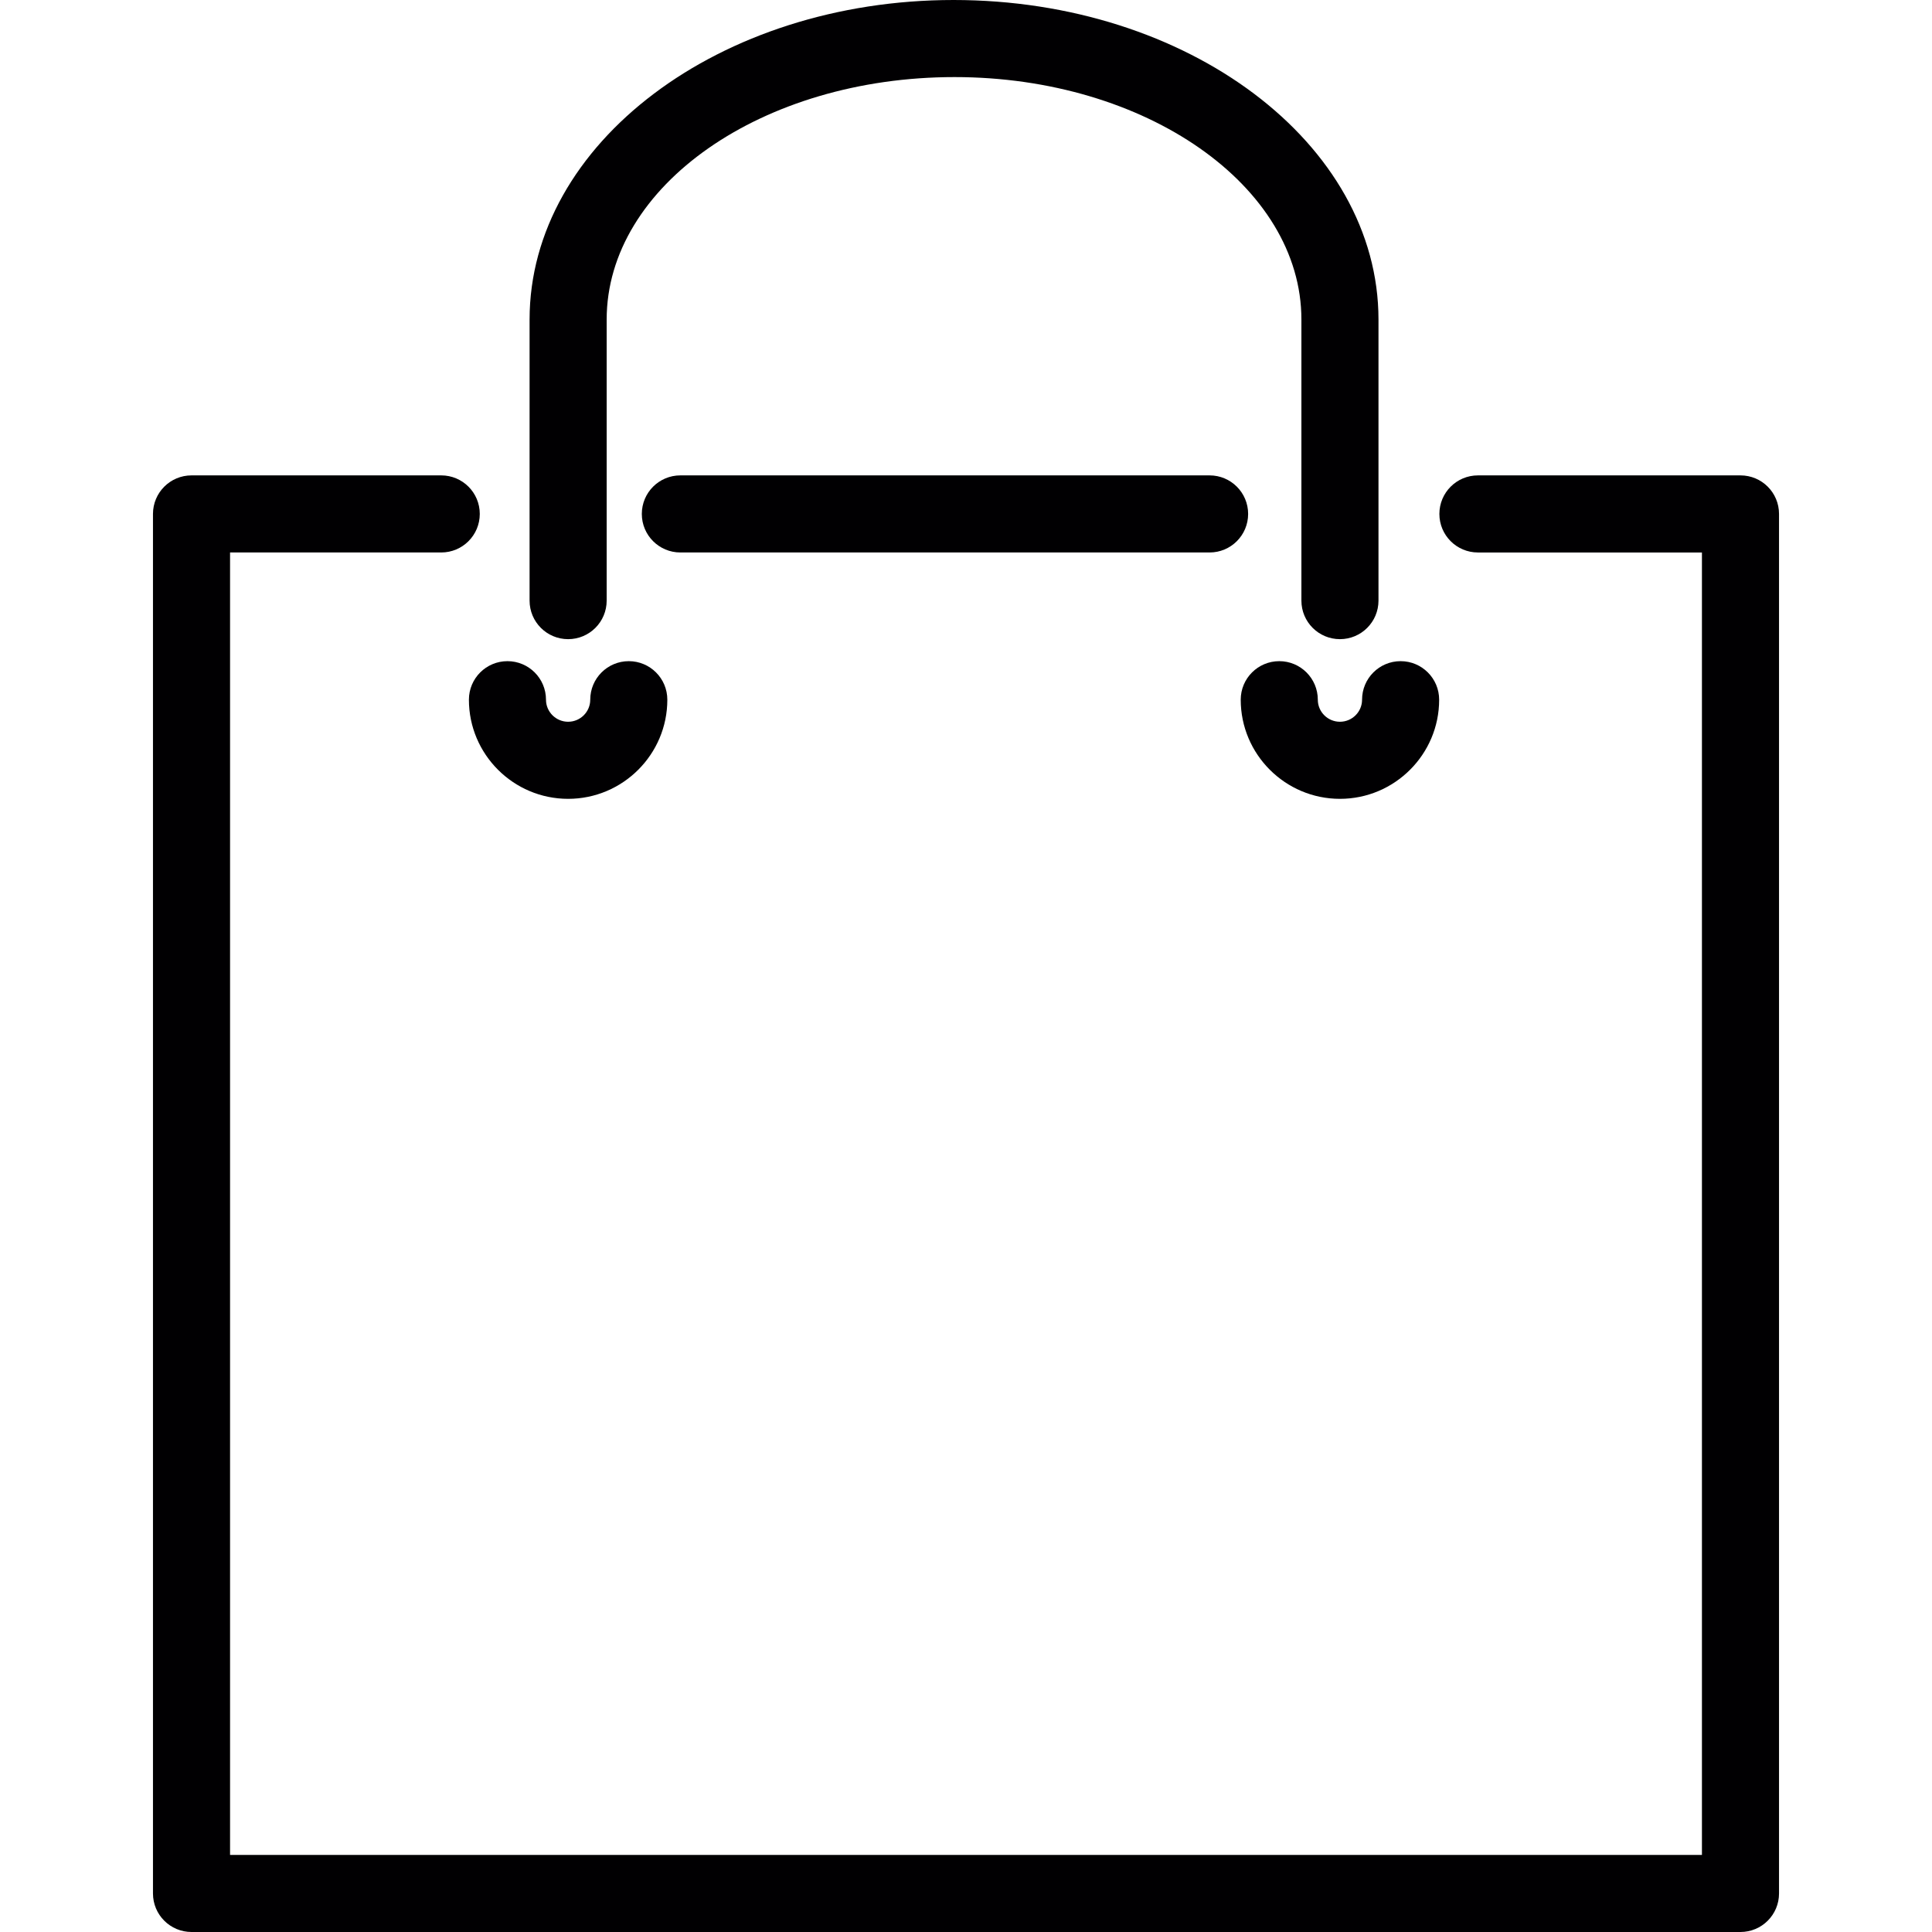
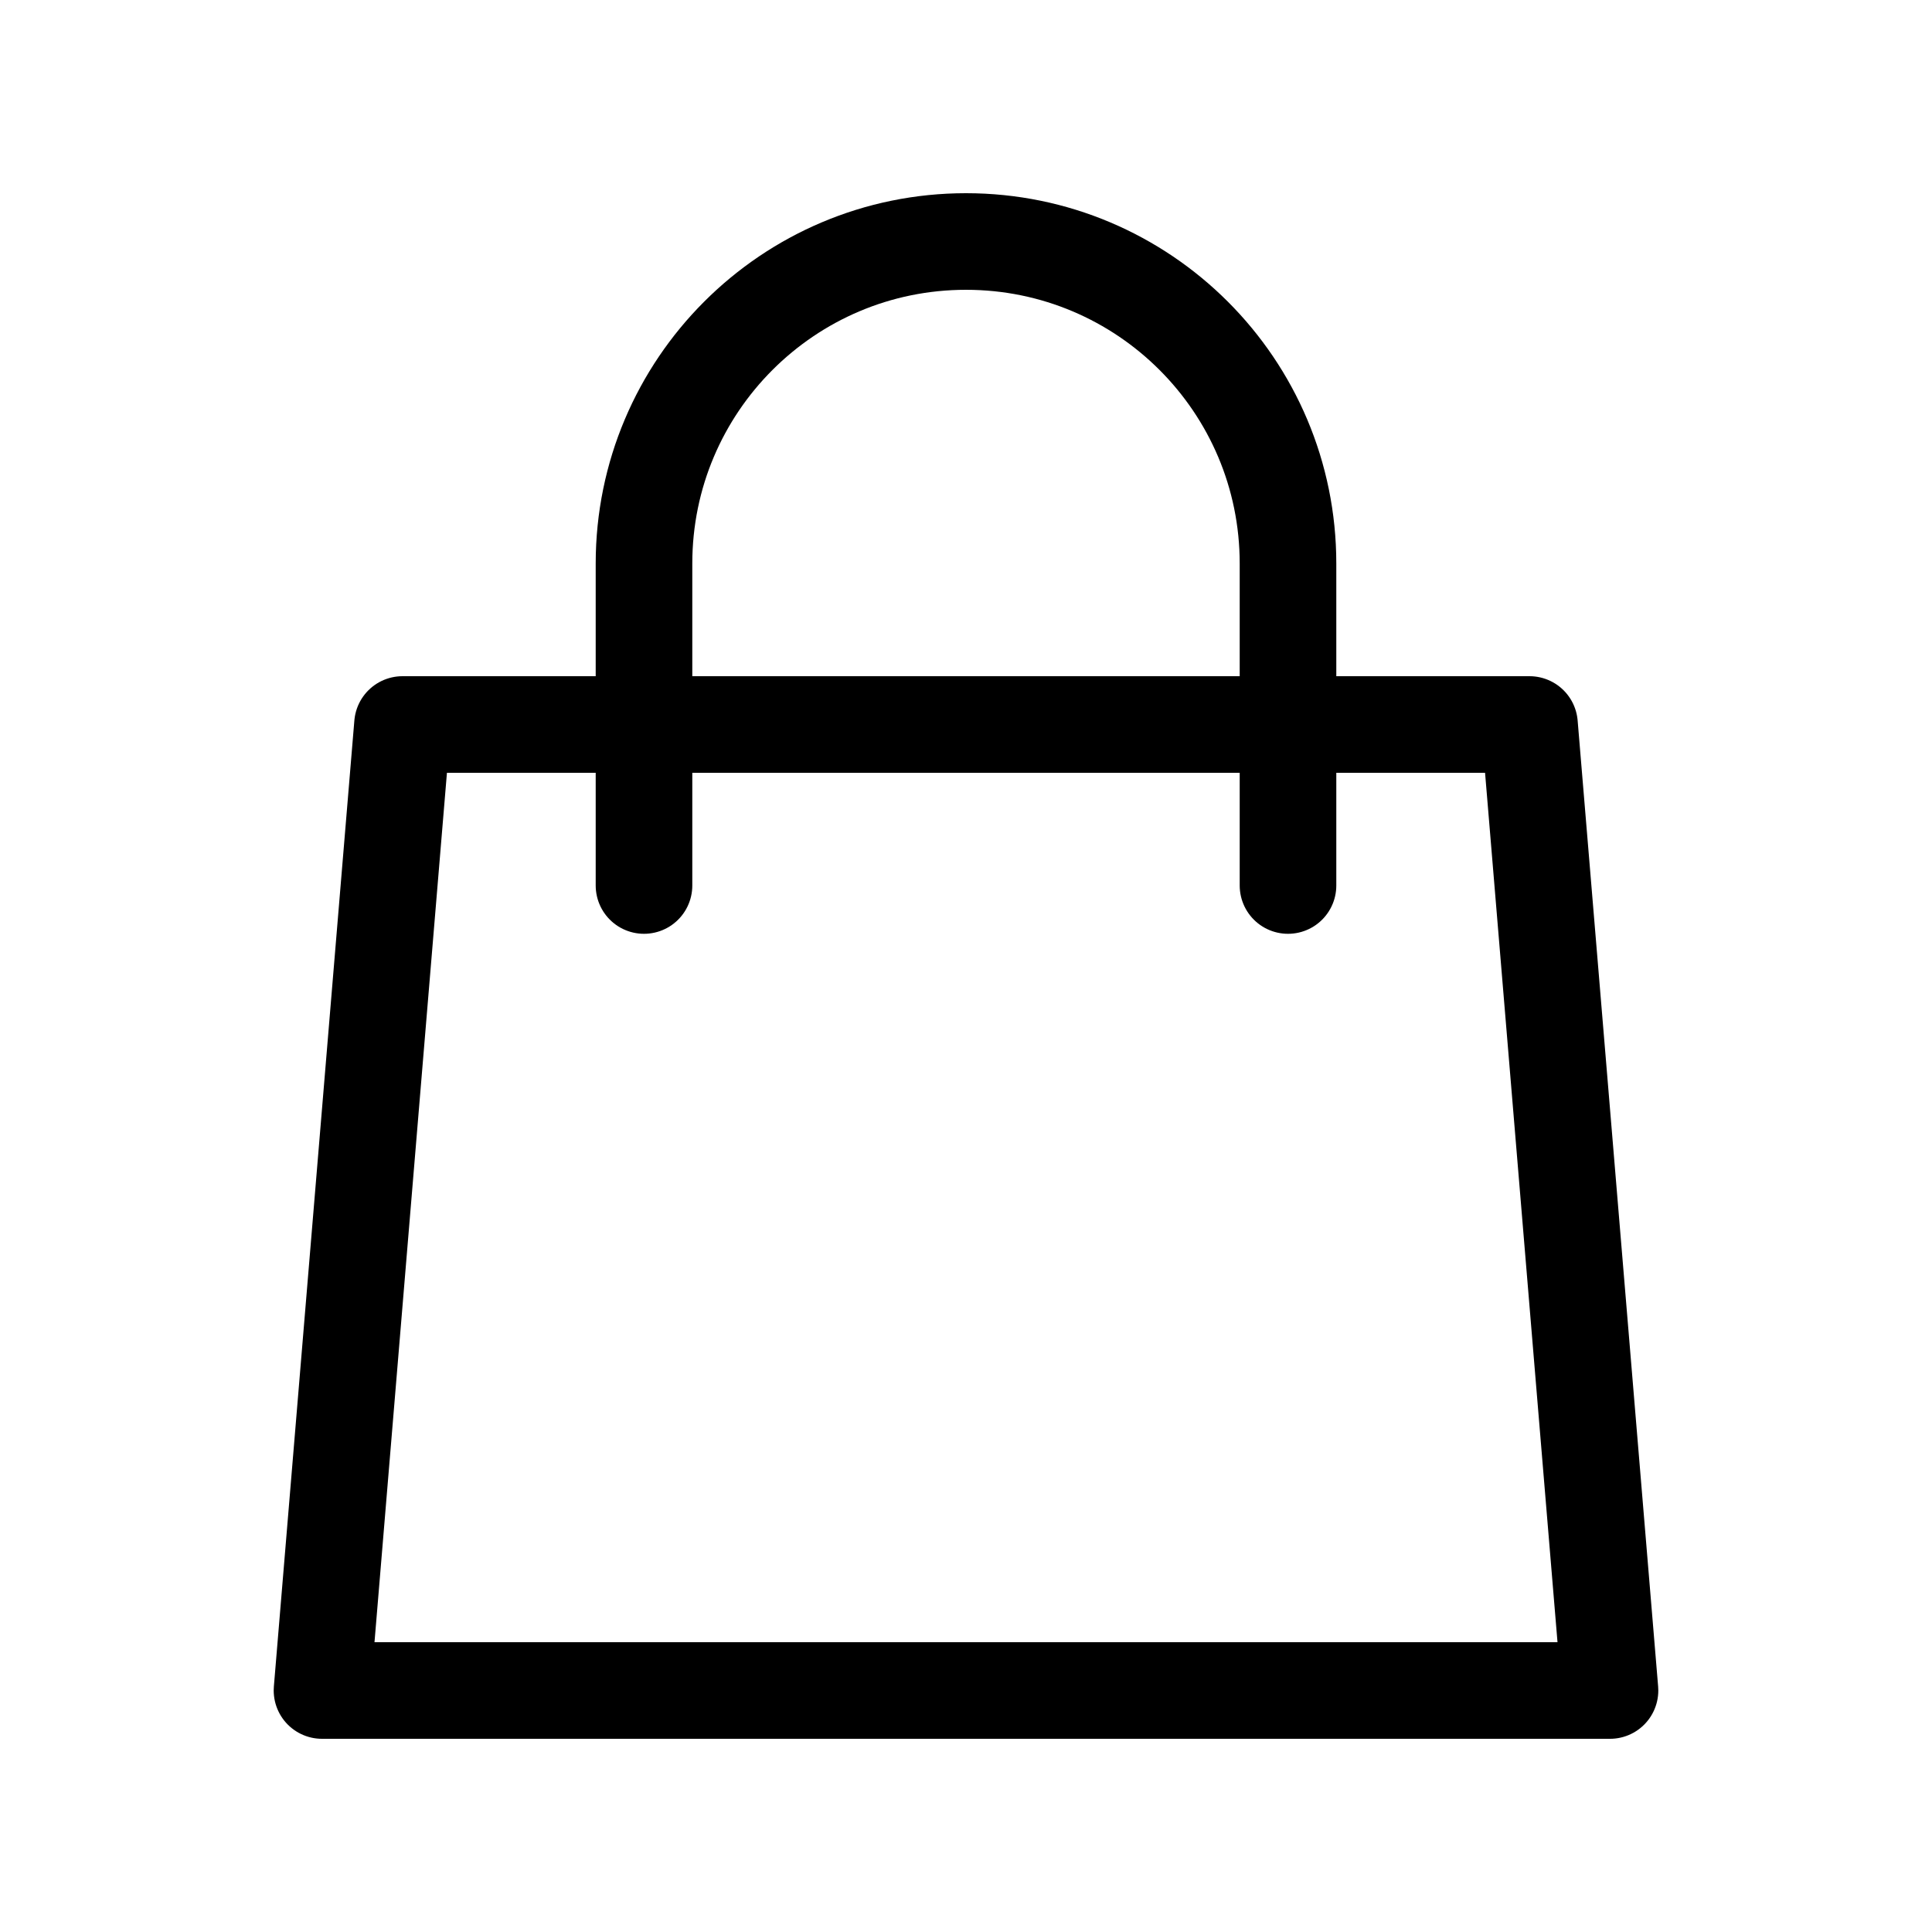
- <svg xmlns="http://www.w3.org/2000/svg" version="1.1" id="Capa_1" x="0px" y="0px" viewBox="0 0 407.453 407.453" style="enable-background:new 0 0 407.453 407.453;" xml:space="preserve">
-   <g>
-     <path style="fill:#010002;" d="M255.099,116.515c4.487,0,8.129-3.633,8.129-8.129c0-4.495-3.642-8.129-8.129-8.129H143.486   c-4.487,0-8.129,3.633-8.129,8.129c0,4.495,3.642,8.129,8.129,8.129H255.099z" />
-     <path style="fill:#010002;" d="M367.062,100.258H311.69c-4.487,0-8.129,3.633-8.129,8.129c0,4.495,3.642,8.129,8.129,8.129h47.243   v274.681H48.519V116.515h44.536c4.487,0,8.129-3.633,8.129-8.129c0-4.495-3.642-8.129-8.129-8.129H40.391   c-4.487,0-8.129,3.633-8.129,8.129v290.938c0,4.495,3.642,8.129,8.129,8.129h326.671c4.487,0,8.129-3.633,8.129-8.129V108.386   C375.191,103.891,371.557,100.258,367.062,100.258z" />
-     <path style="fill:#010002;" d="M282.59,134.796c4.487,0,8.129-3.633,8.129-8.129V67.394C290.718,30.238,250.604,0,201.101,0   c-49.308,0-89.414,30.238-89.414,67.394v59.274c0,4.495,3.642,8.129,8.129,8.129s8.129-3.633,8.129-8.129V67.394   c0-28.198,32.823-51.137,73.36-51.137c40.334,0,73.157,22.939,73.157,51.137v59.274   C274.461,131.163,278.095,134.796,282.59,134.796z" />
-     <path style="fill:#010002;" d="M98.892,147.566c0,11.526,9.389,20.907,20.923,20.907c11.534,0,20.923-9.38,20.923-20.907   c0-4.495-3.642-8.129-8.129-8.129s-8.129,3.633-8.129,8.129c0,2.561-2.089,4.65-4.666,4.65c-2.569,0-4.666-2.089-4.666-4.65   c0-4.495-3.642-8.129-8.129-8.129S98.892,143.071,98.892,147.566z" />
-     <path style="fill:#010002;" d="M282.59,168.473c11.534,0,20.923-9.38,20.923-20.907c0-4.495-3.642-8.129-8.129-8.129   c-4.487,0-8.129,3.633-8.129,8.129c0,2.561-2.089,4.65-4.666,4.65c-2.577,0-4.666-2.089-4.666-4.65   c0-4.495-3.642-8.129-8.129-8.129c-4.487,0-8.129,3.633-8.129,8.129C261.667,159.092,271.055,168.473,282.59,168.473z" />
-   </g>
-   <g>
- </g>
-   <g>
- </g>
-   <g>
- </g>
-   <g>
- </g>
-   <g>
- </g>
-   <g>
- </g>
-   <g>
- </g>
-   <g>
- </g>
-   <g>
- </g>
-   <g>
- </g>
-   <g>
- </g>
-   <g>
- </g>
-   <g>
- </g>
-   <g>
- </g>
-   <g>
- </g>
+ <svg xmlns="http://www.w3.org/2000/svg" class="h-6 w-6" fill="none" viewBox="0 0 24 24" stroke="currentColor">
+   <path stroke-linecap="round" stroke-linejoin="round" stroke-width="1.2" d="M16 11V7a4 4 0 00-8 0v4M5 9h14l1 12H4L5 9z" />
</svg>
